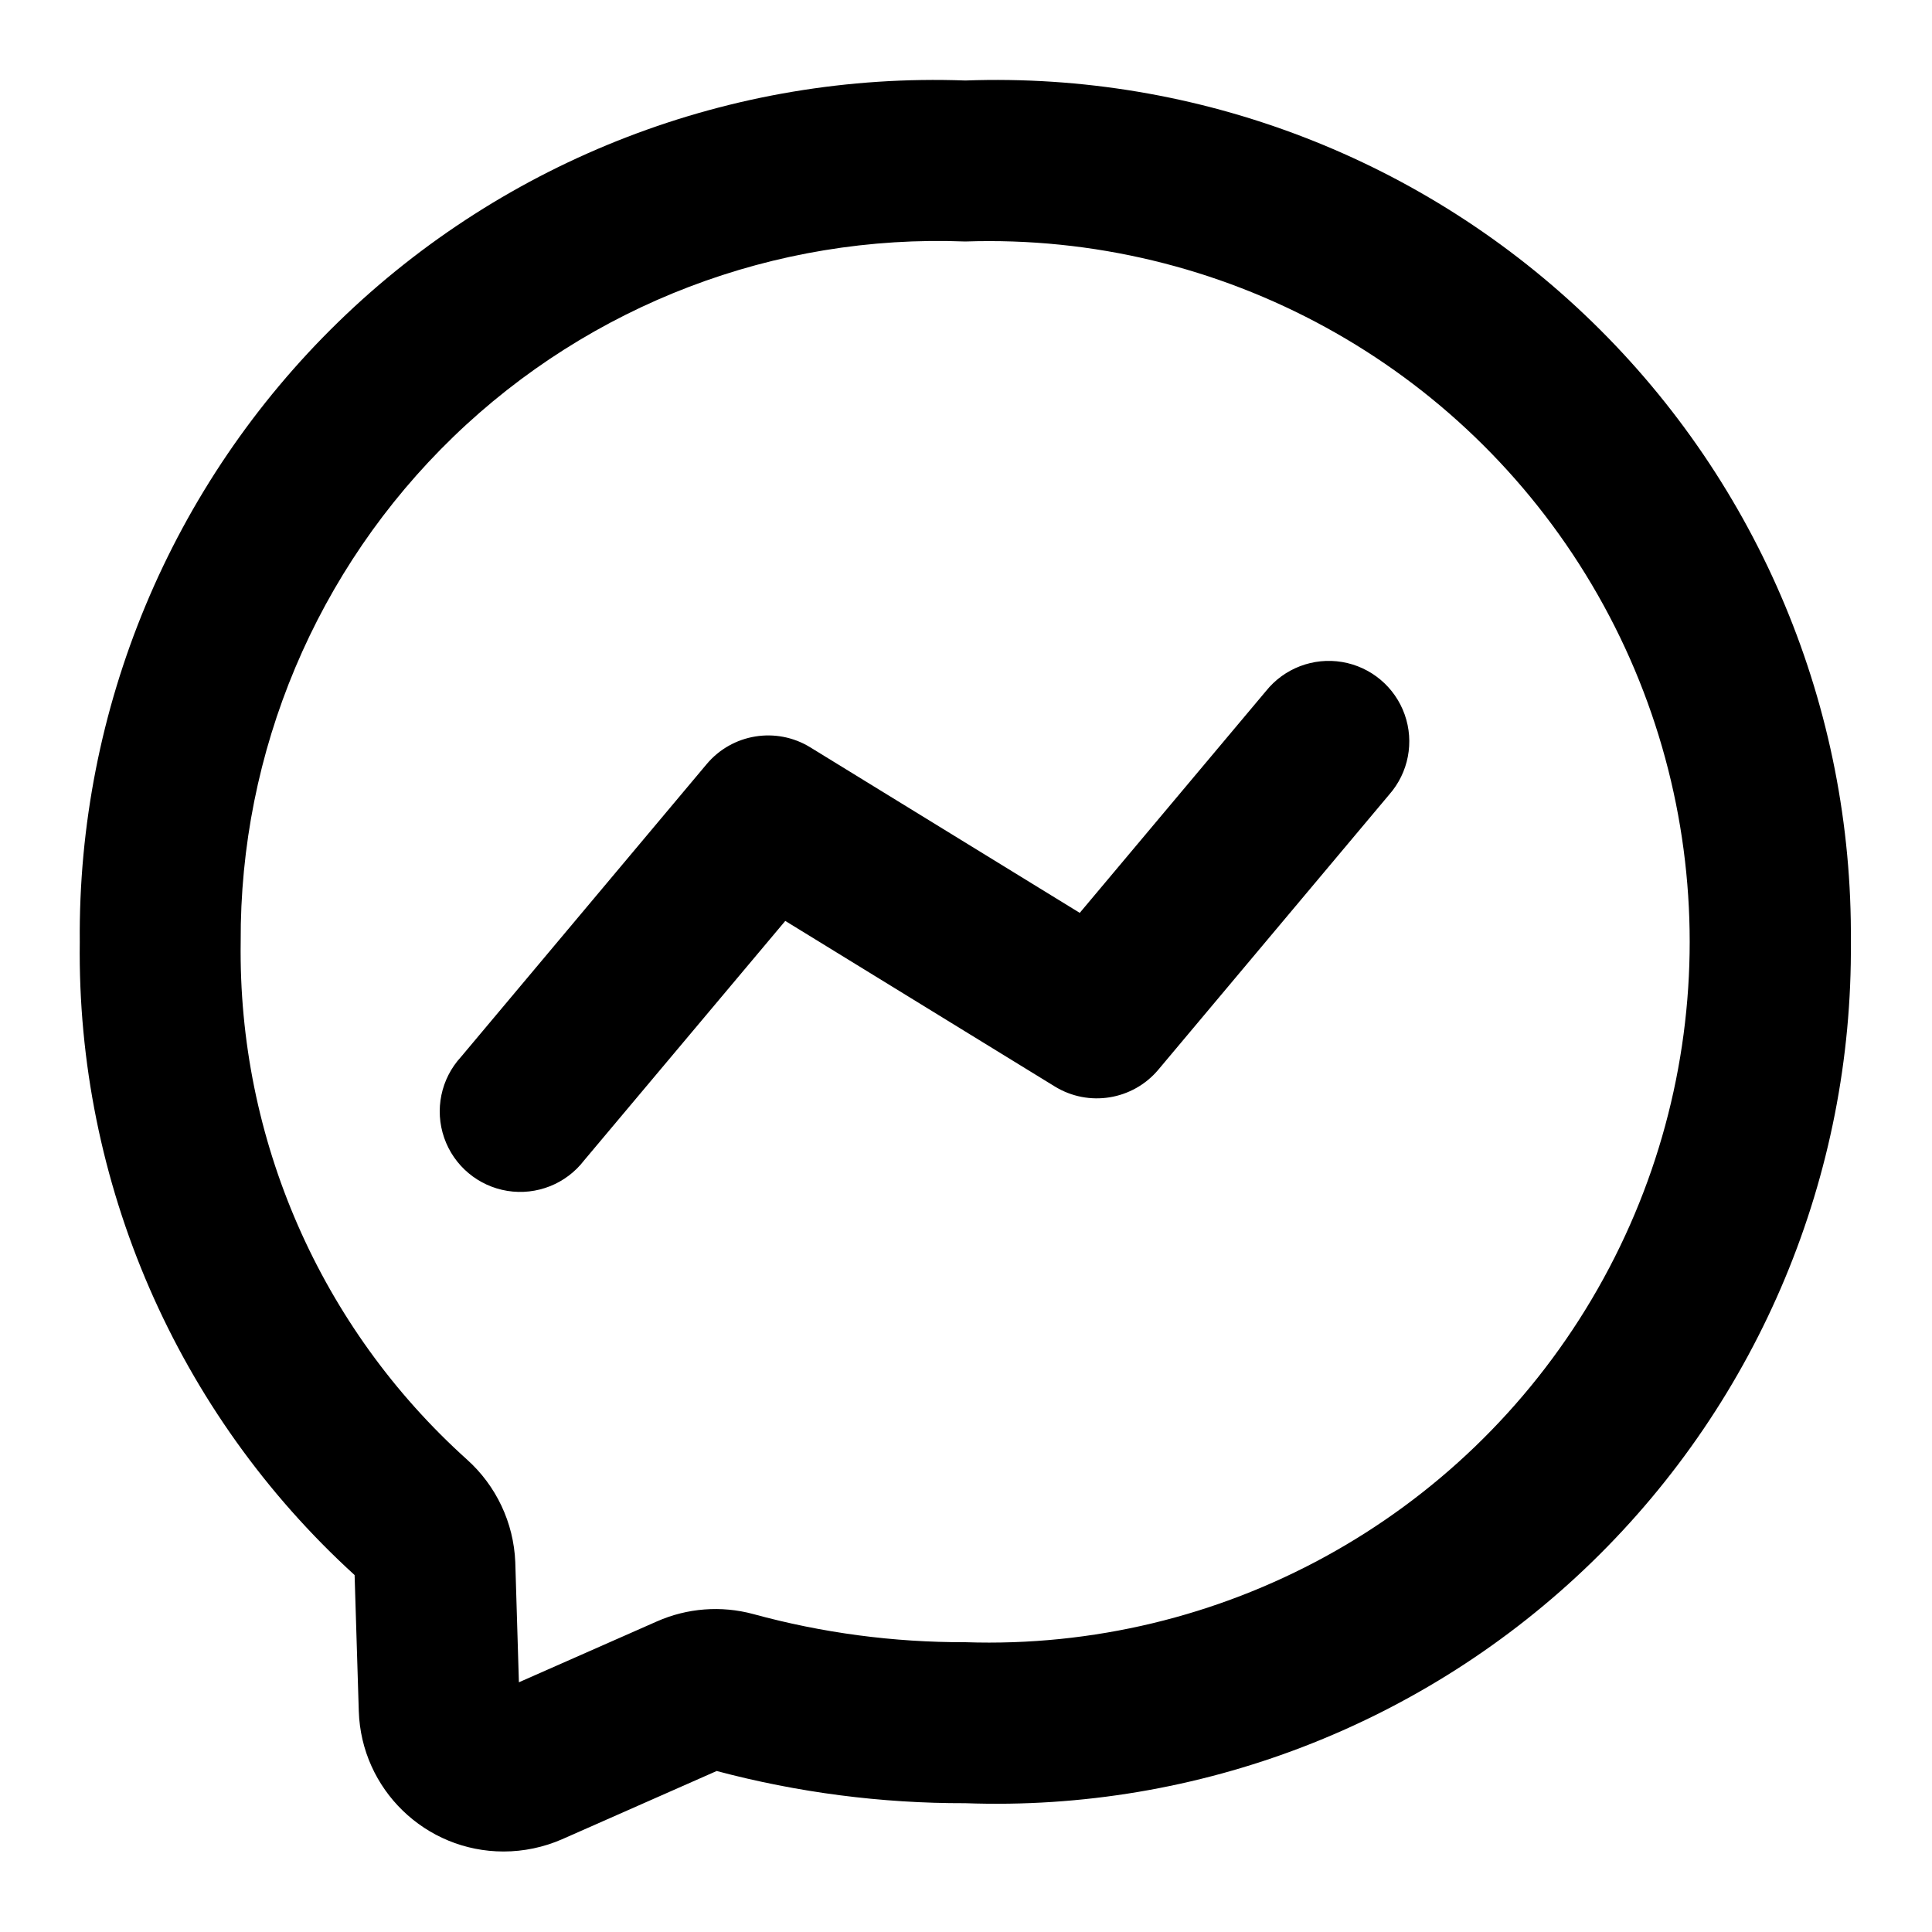
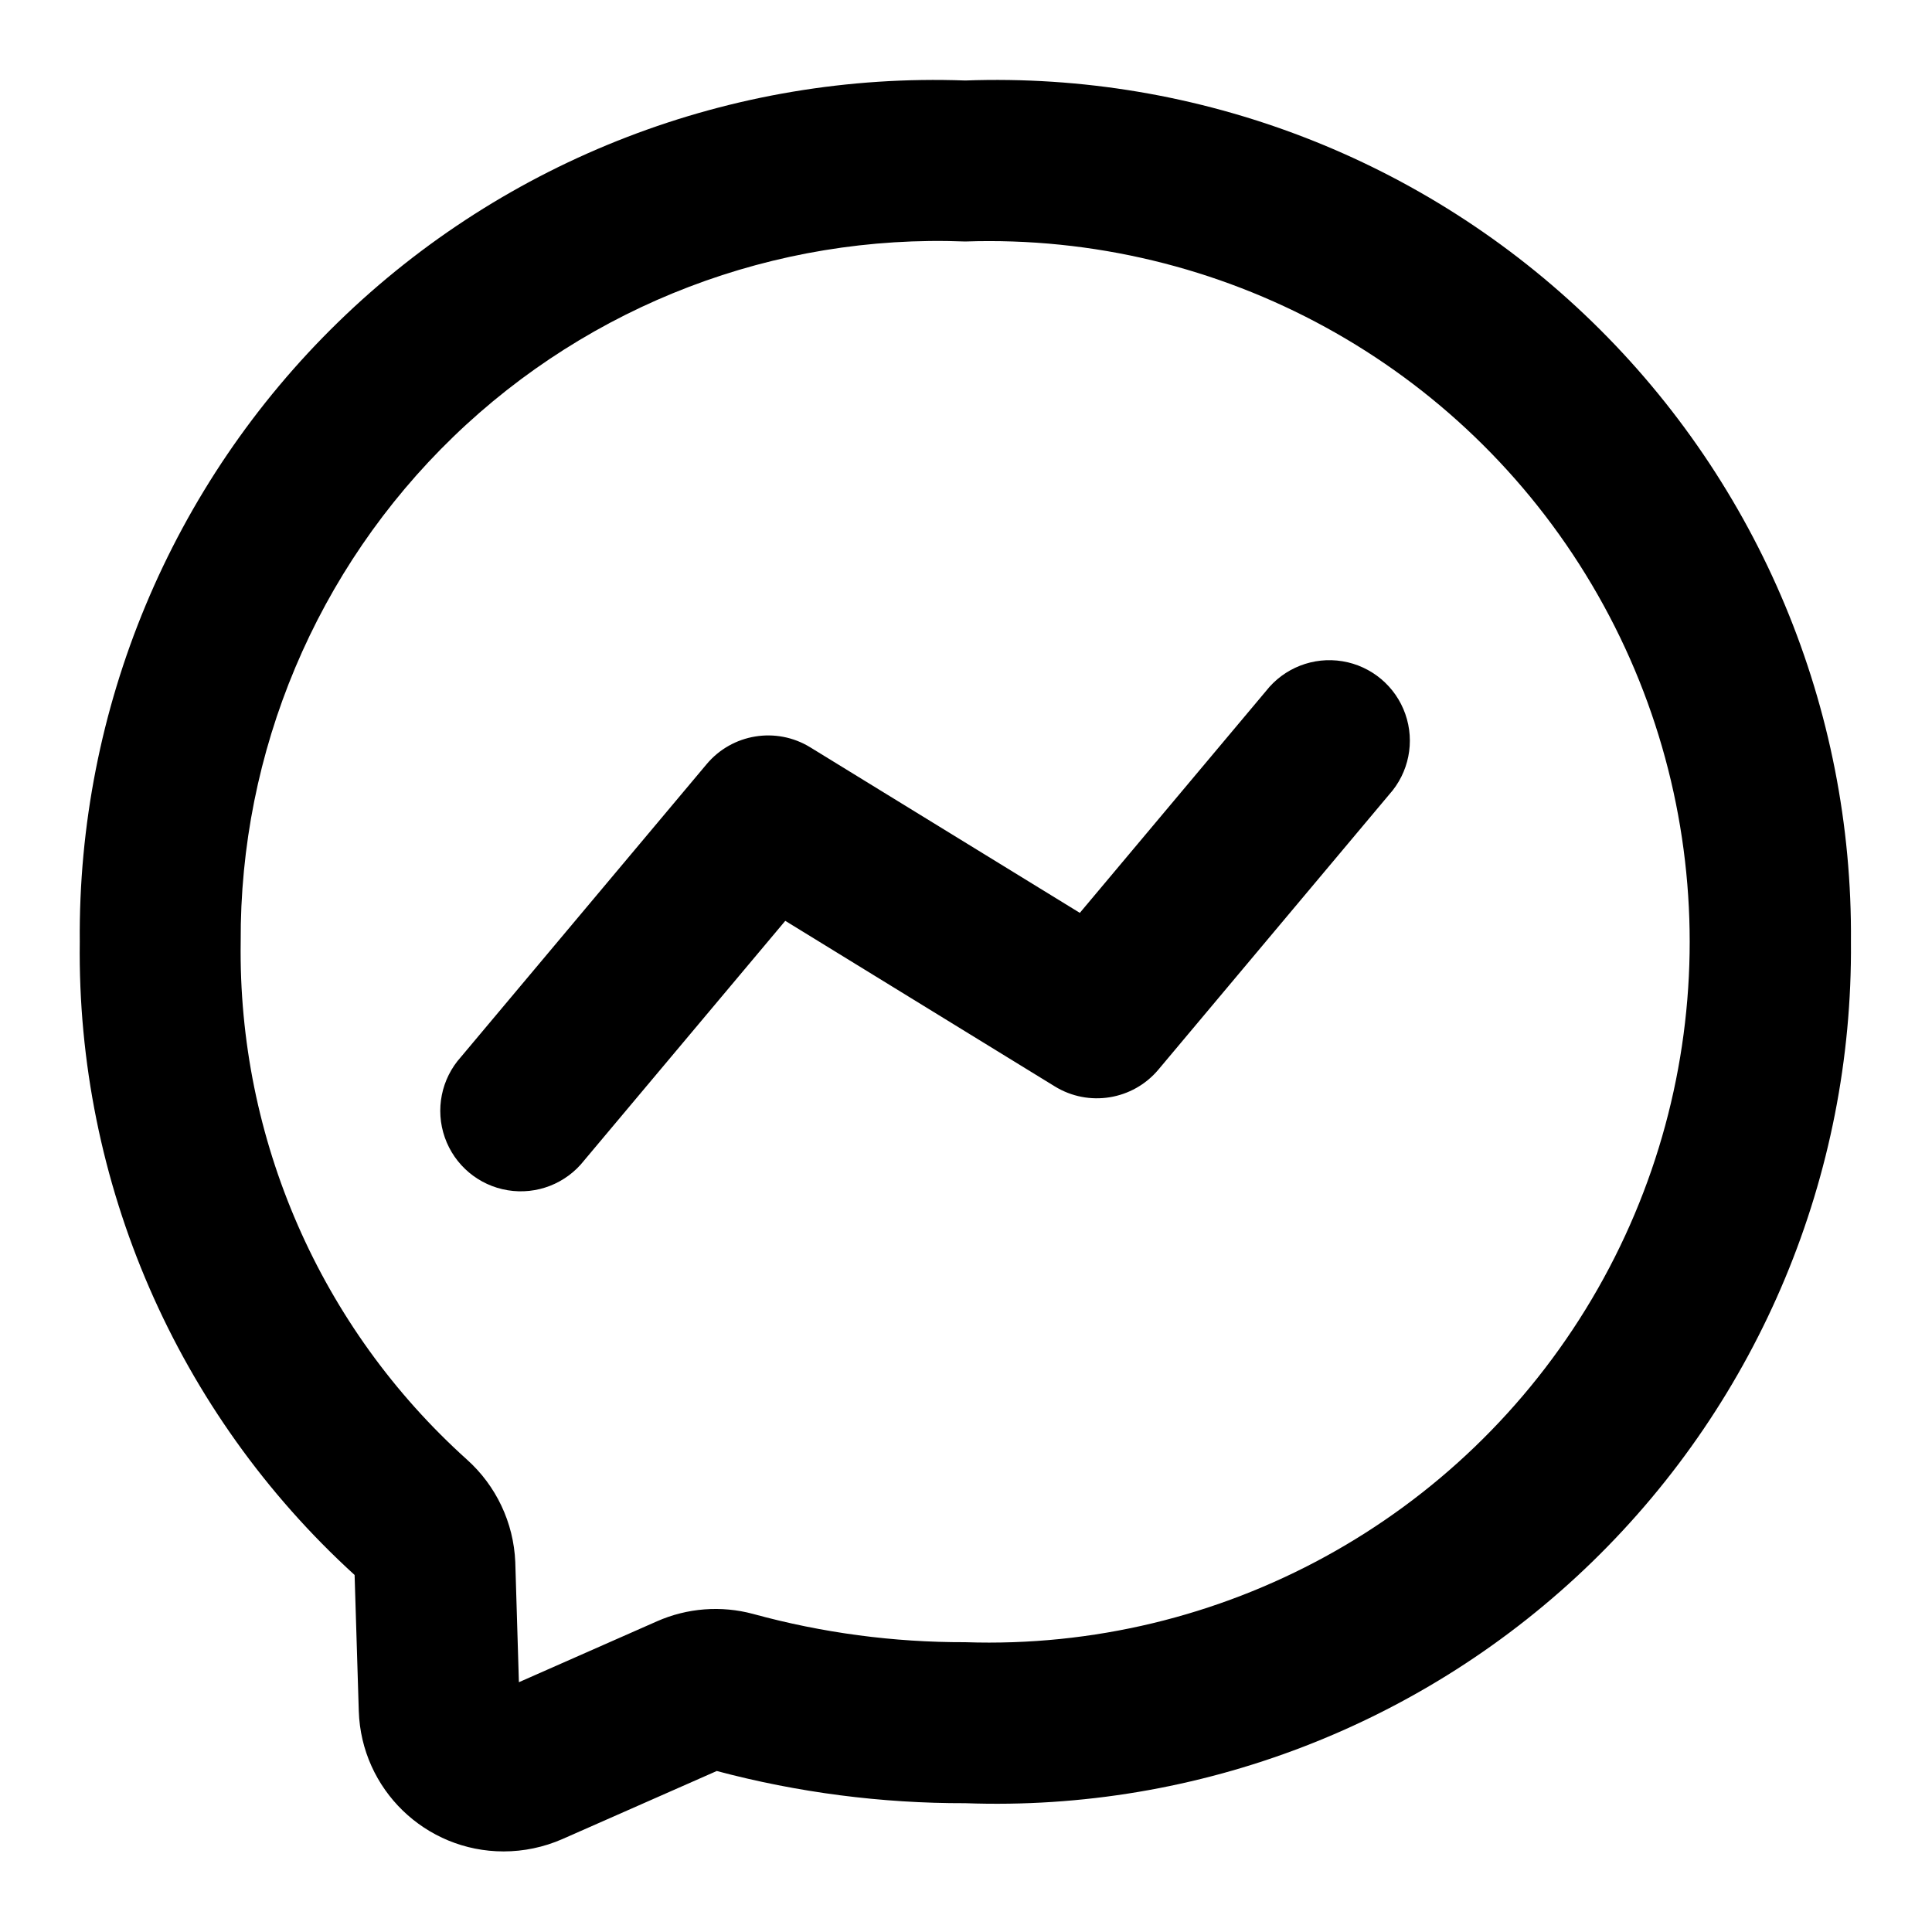
<svg xmlns="http://www.w3.org/2000/svg" data-name="Layer 1" viewBox="0 0 24 24">
-   <path d="M11.991 1a10.614 10.614 0 00-11 10.7 10.461 10.461 0 003.414 7.866l.052 1.69A1.8 1.8 0 006.256 23a1.82 1.82 0 00.726-.152L8.903 22a11.895 11.895 0 003.088.4 10.615 10.615 0 0011.001-10.7 10.615 10.615 0 00-11-10.7zm0 19.4a9.862 9.862 0 01-2.635-.35 1.799 1.799 0 00-1.196.092l-1.714.756-.045-1.493A1.81 1.81 0 005.8 18.13 8.488 8.488 0 012.99 11.7a8.66 8.66 0 019-8.7 8.705 8.705 0 110 17.4zm3.735-11.815l-2.313 2.755-3.347-2.056a.998.998 0 00-1.289.21L5.726 13.13a1 1 0 101.53 1.285l2.499-2.975 3.347 2.056a.998.998 0 001.289-.21l2.866-3.415a1 1 0 10-1.531-1.286z" />
+   <path d="M11.991,1a10.614,10.614,0,0,0-11,10.7,10.461,10.461,0,0,0,3.414,7.865L4.457,21.256a1.8,1.8,0,0,0,1.799,1.743,1.82,1.82,0,0,0,.727-.152l1.921-.847a11.895,11.895,0,0,0,3.088.4,10.615,10.615,0,0,0,11.001-10.7A10.615,10.615,0,0,0,11.991,1Zm0,19.4a9.862,9.862,0,0,1-2.635-.351,1.799,1.799,0,0,0-1.196.092l-1.714.756-.045-1.493a1.81,1.81,0,0,0-.602-1.274,8.488,8.488,0,0,1-2.809-6.43,8.659,8.659,0,0,1,9-8.7,8.705,8.705,0,1,1,0,17.4ZM15.726,8.585l-2.312,2.755L10.066,9.284a.998.998,0,0,0-1.289.21L5.726,13.13a1.0 1,0,1,0,1.531,1.285l2.498-2.976,3.347,2.056a.998.998,0,0,0,1.289-.209l2.866-3.416A1.0 1,0,1,0,15.726,8.585Z" />
</svg>
